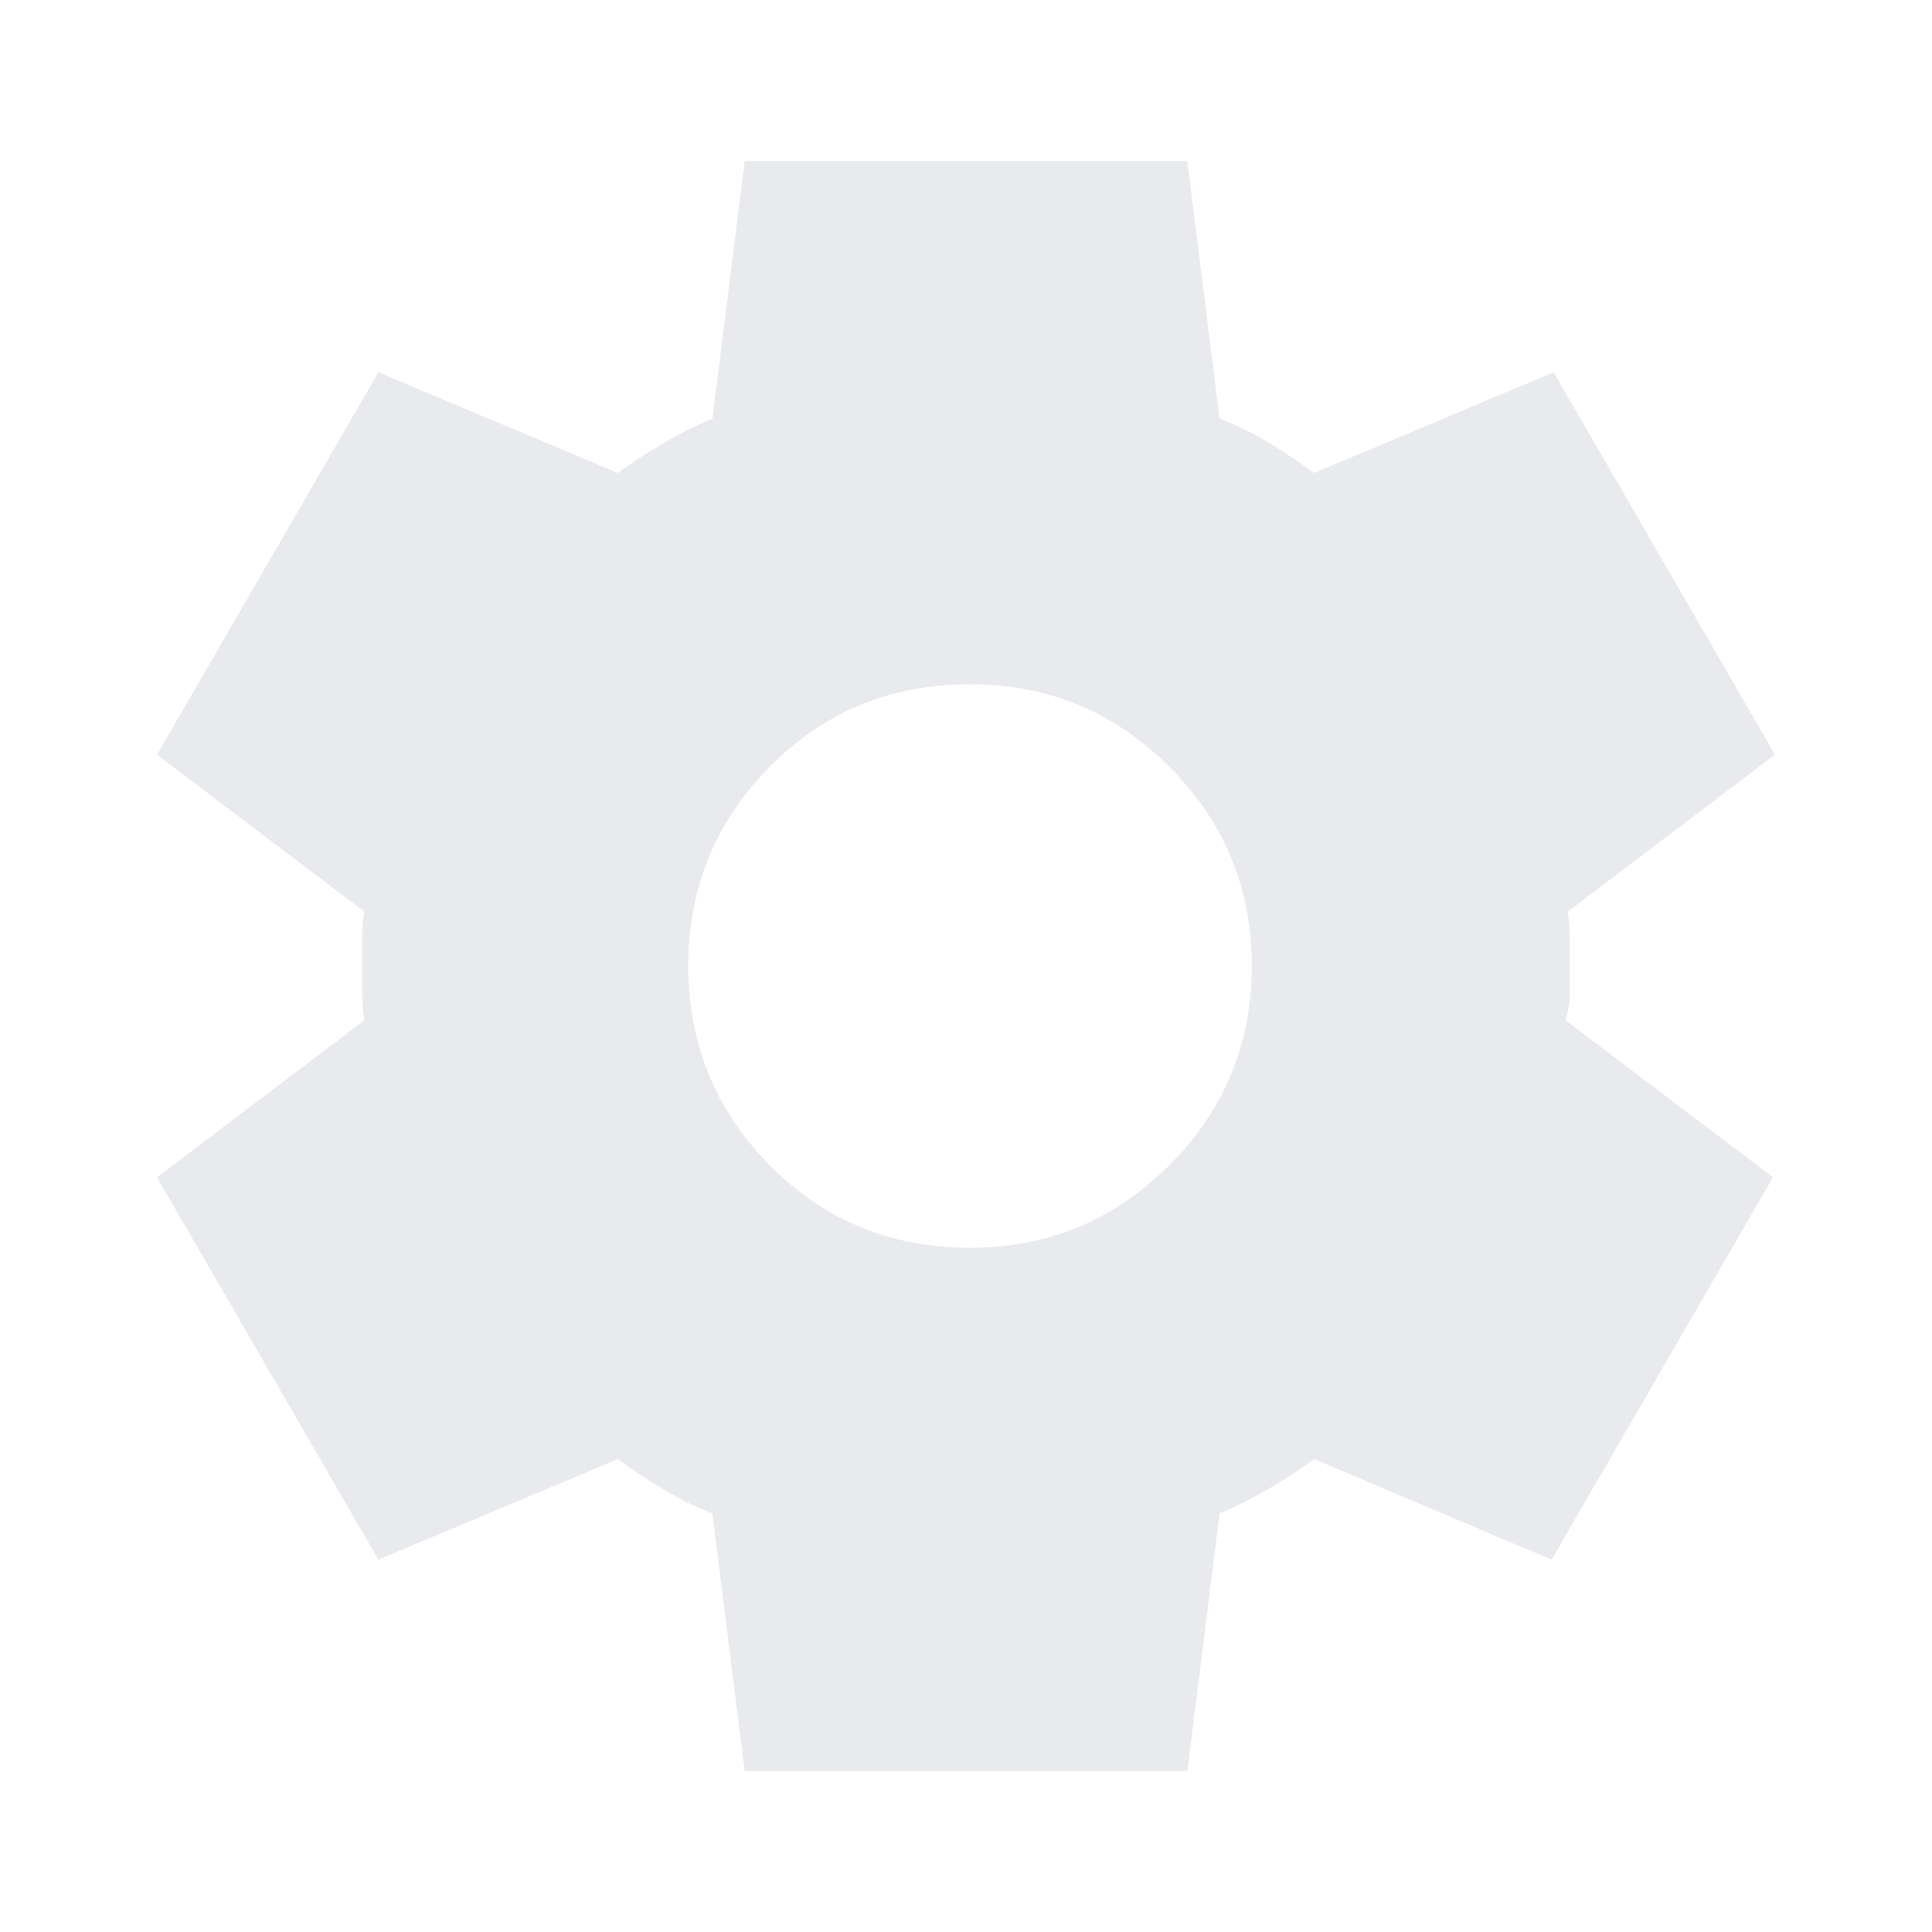
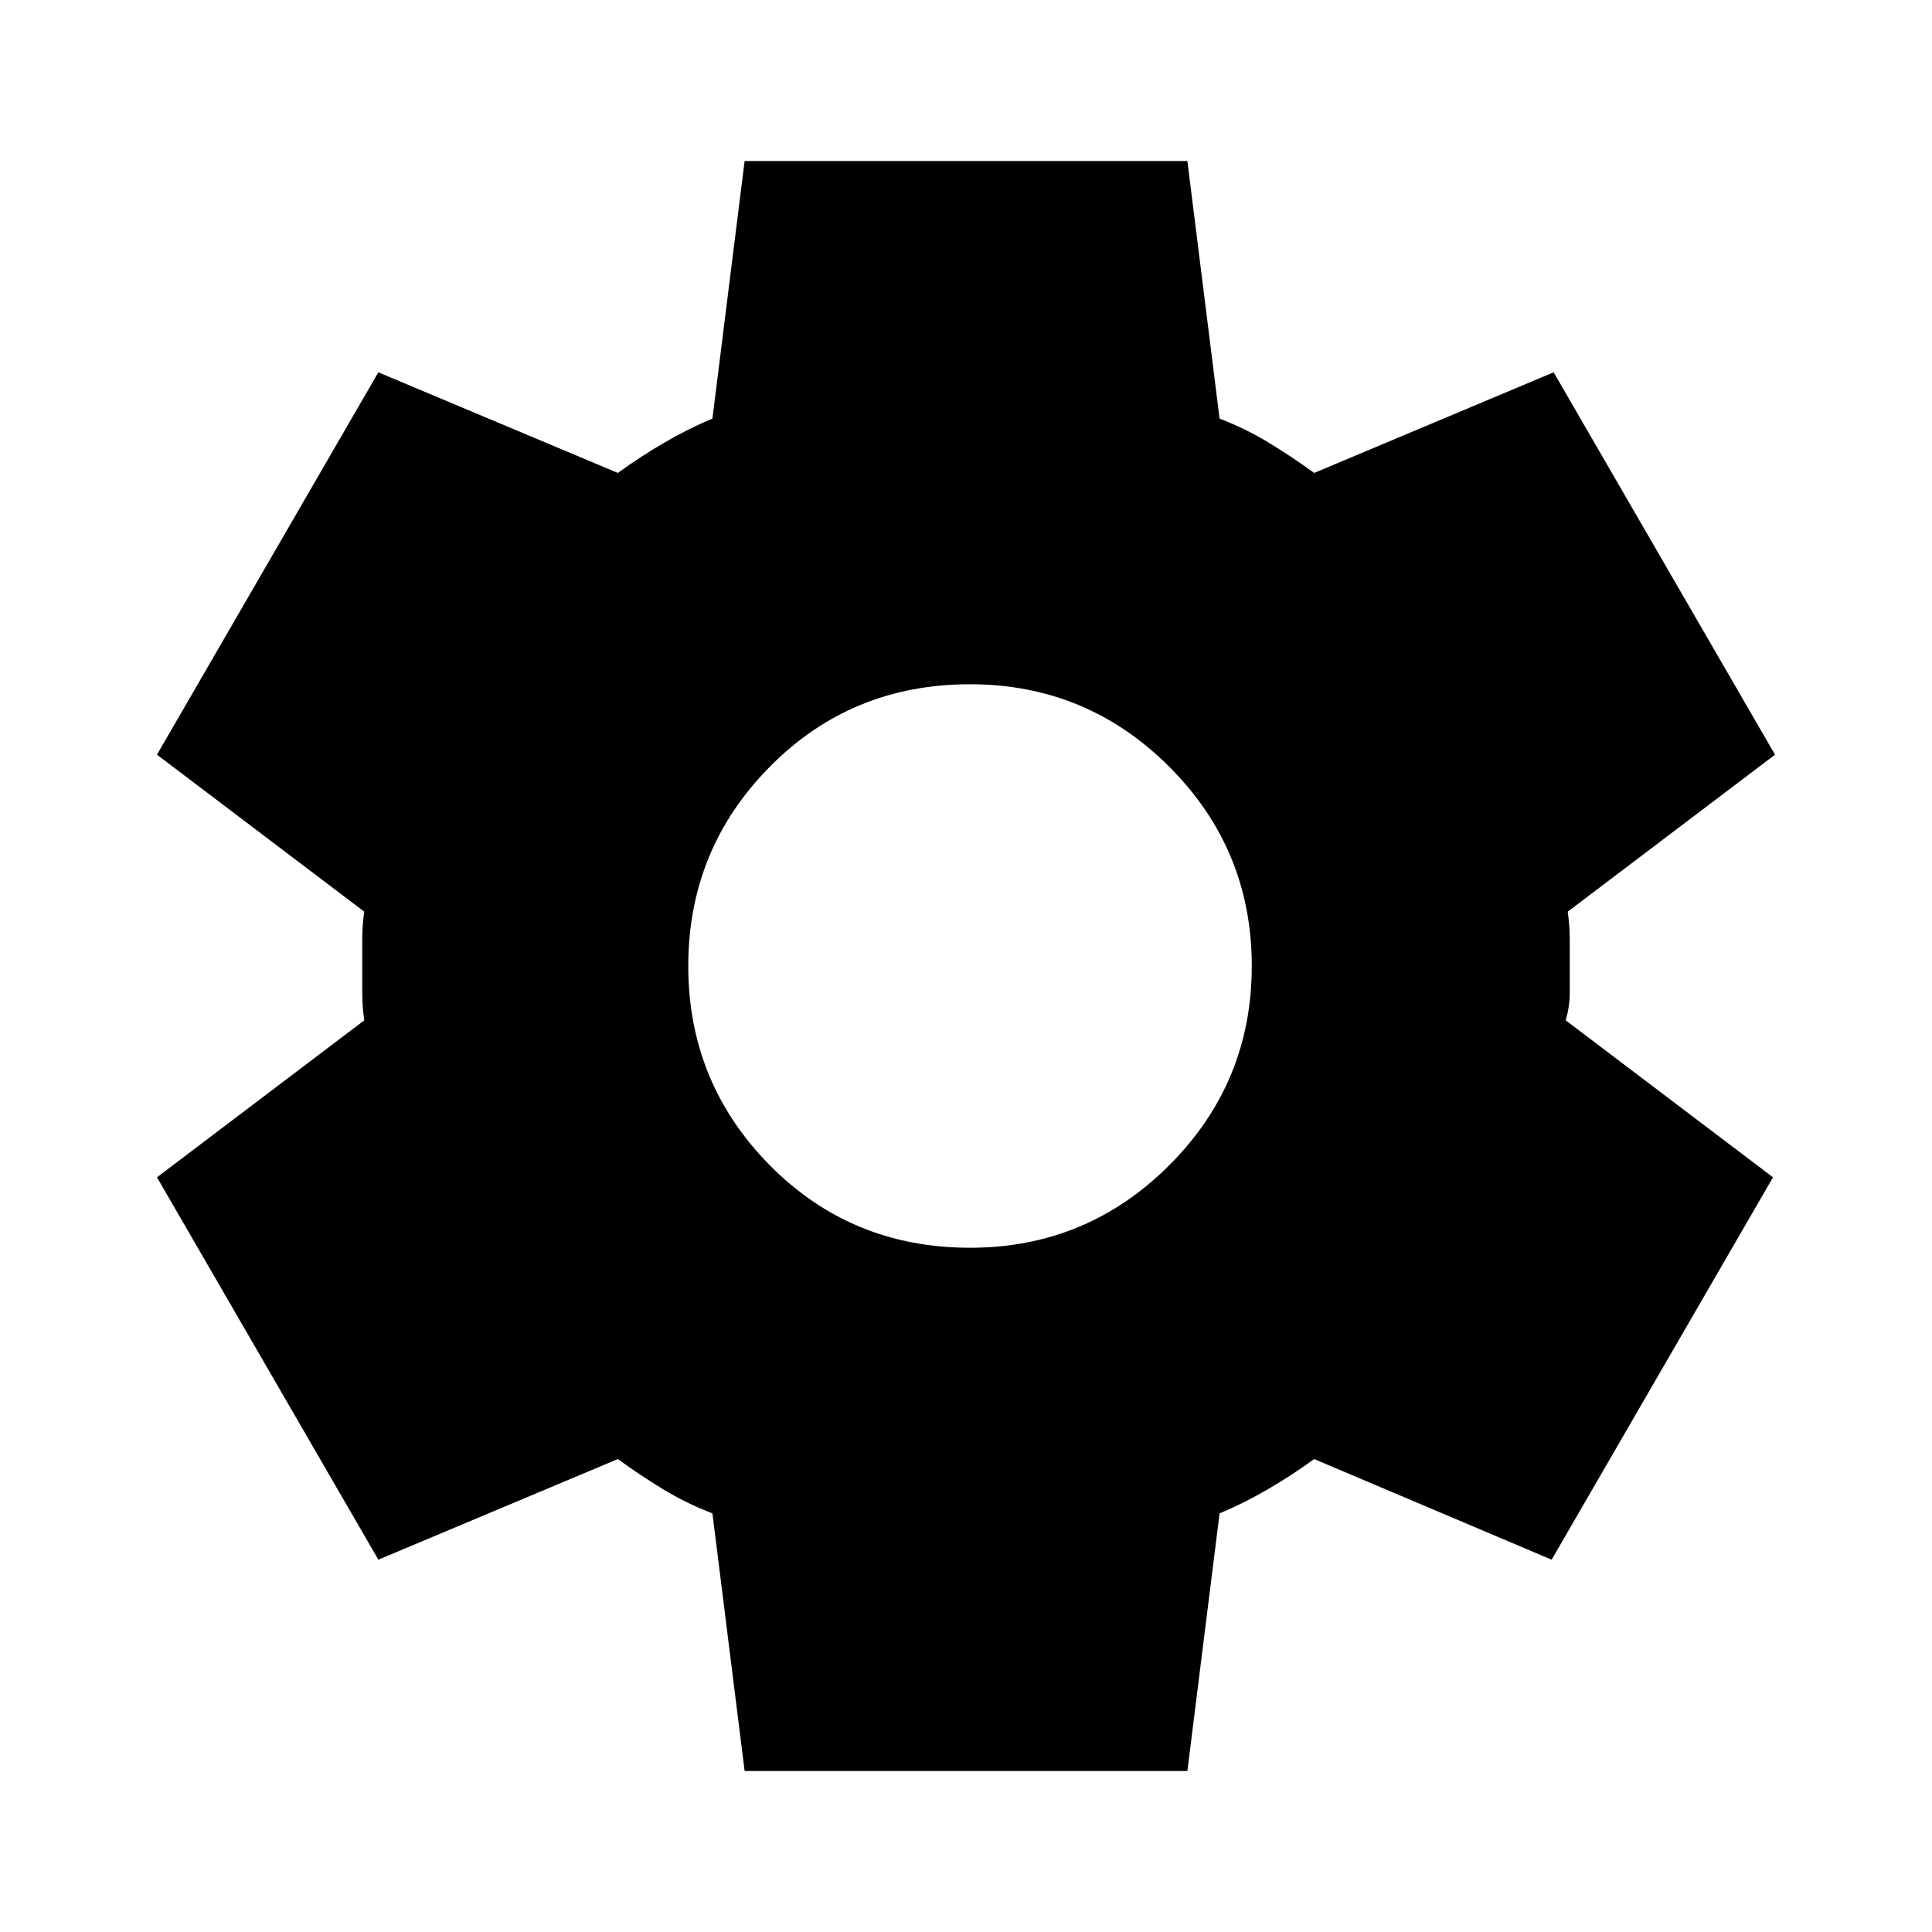
- <svg xmlns="http://www.w3.org/2000/svg" height="24px" viewBox="0 -960 960 960" width="24px" fill="#e8eaed">
+ <svg xmlns="http://www.w3.org/2000/svg" height="24px" viewBox="0 -960 960 960" width="24px" fill="currentColor">
  <path d="m370-80-16-128q-13-5-24.5-12T307-235l-119 50L78-375l103-78q-1-7-1-13.5v-27q0-6.5 1-13.5L78-585l110-190 119 50q11-8 23-15t24-12l16-128h220l16 128q13 5 24.5 12t22.5 15l119-50 110 190-103 78q1 7 1 13.5v27q0 6.5-2 13.5l103 78-110 190-118-50q-11 8-23 15t-24 12L590-80H370Zm112-260q58 0 99-41t41-99q0-58-41-99t-99-41q-59 0-99.5 41T342-480q0 58 40.5 99t99.5 41Z" />
</svg>
